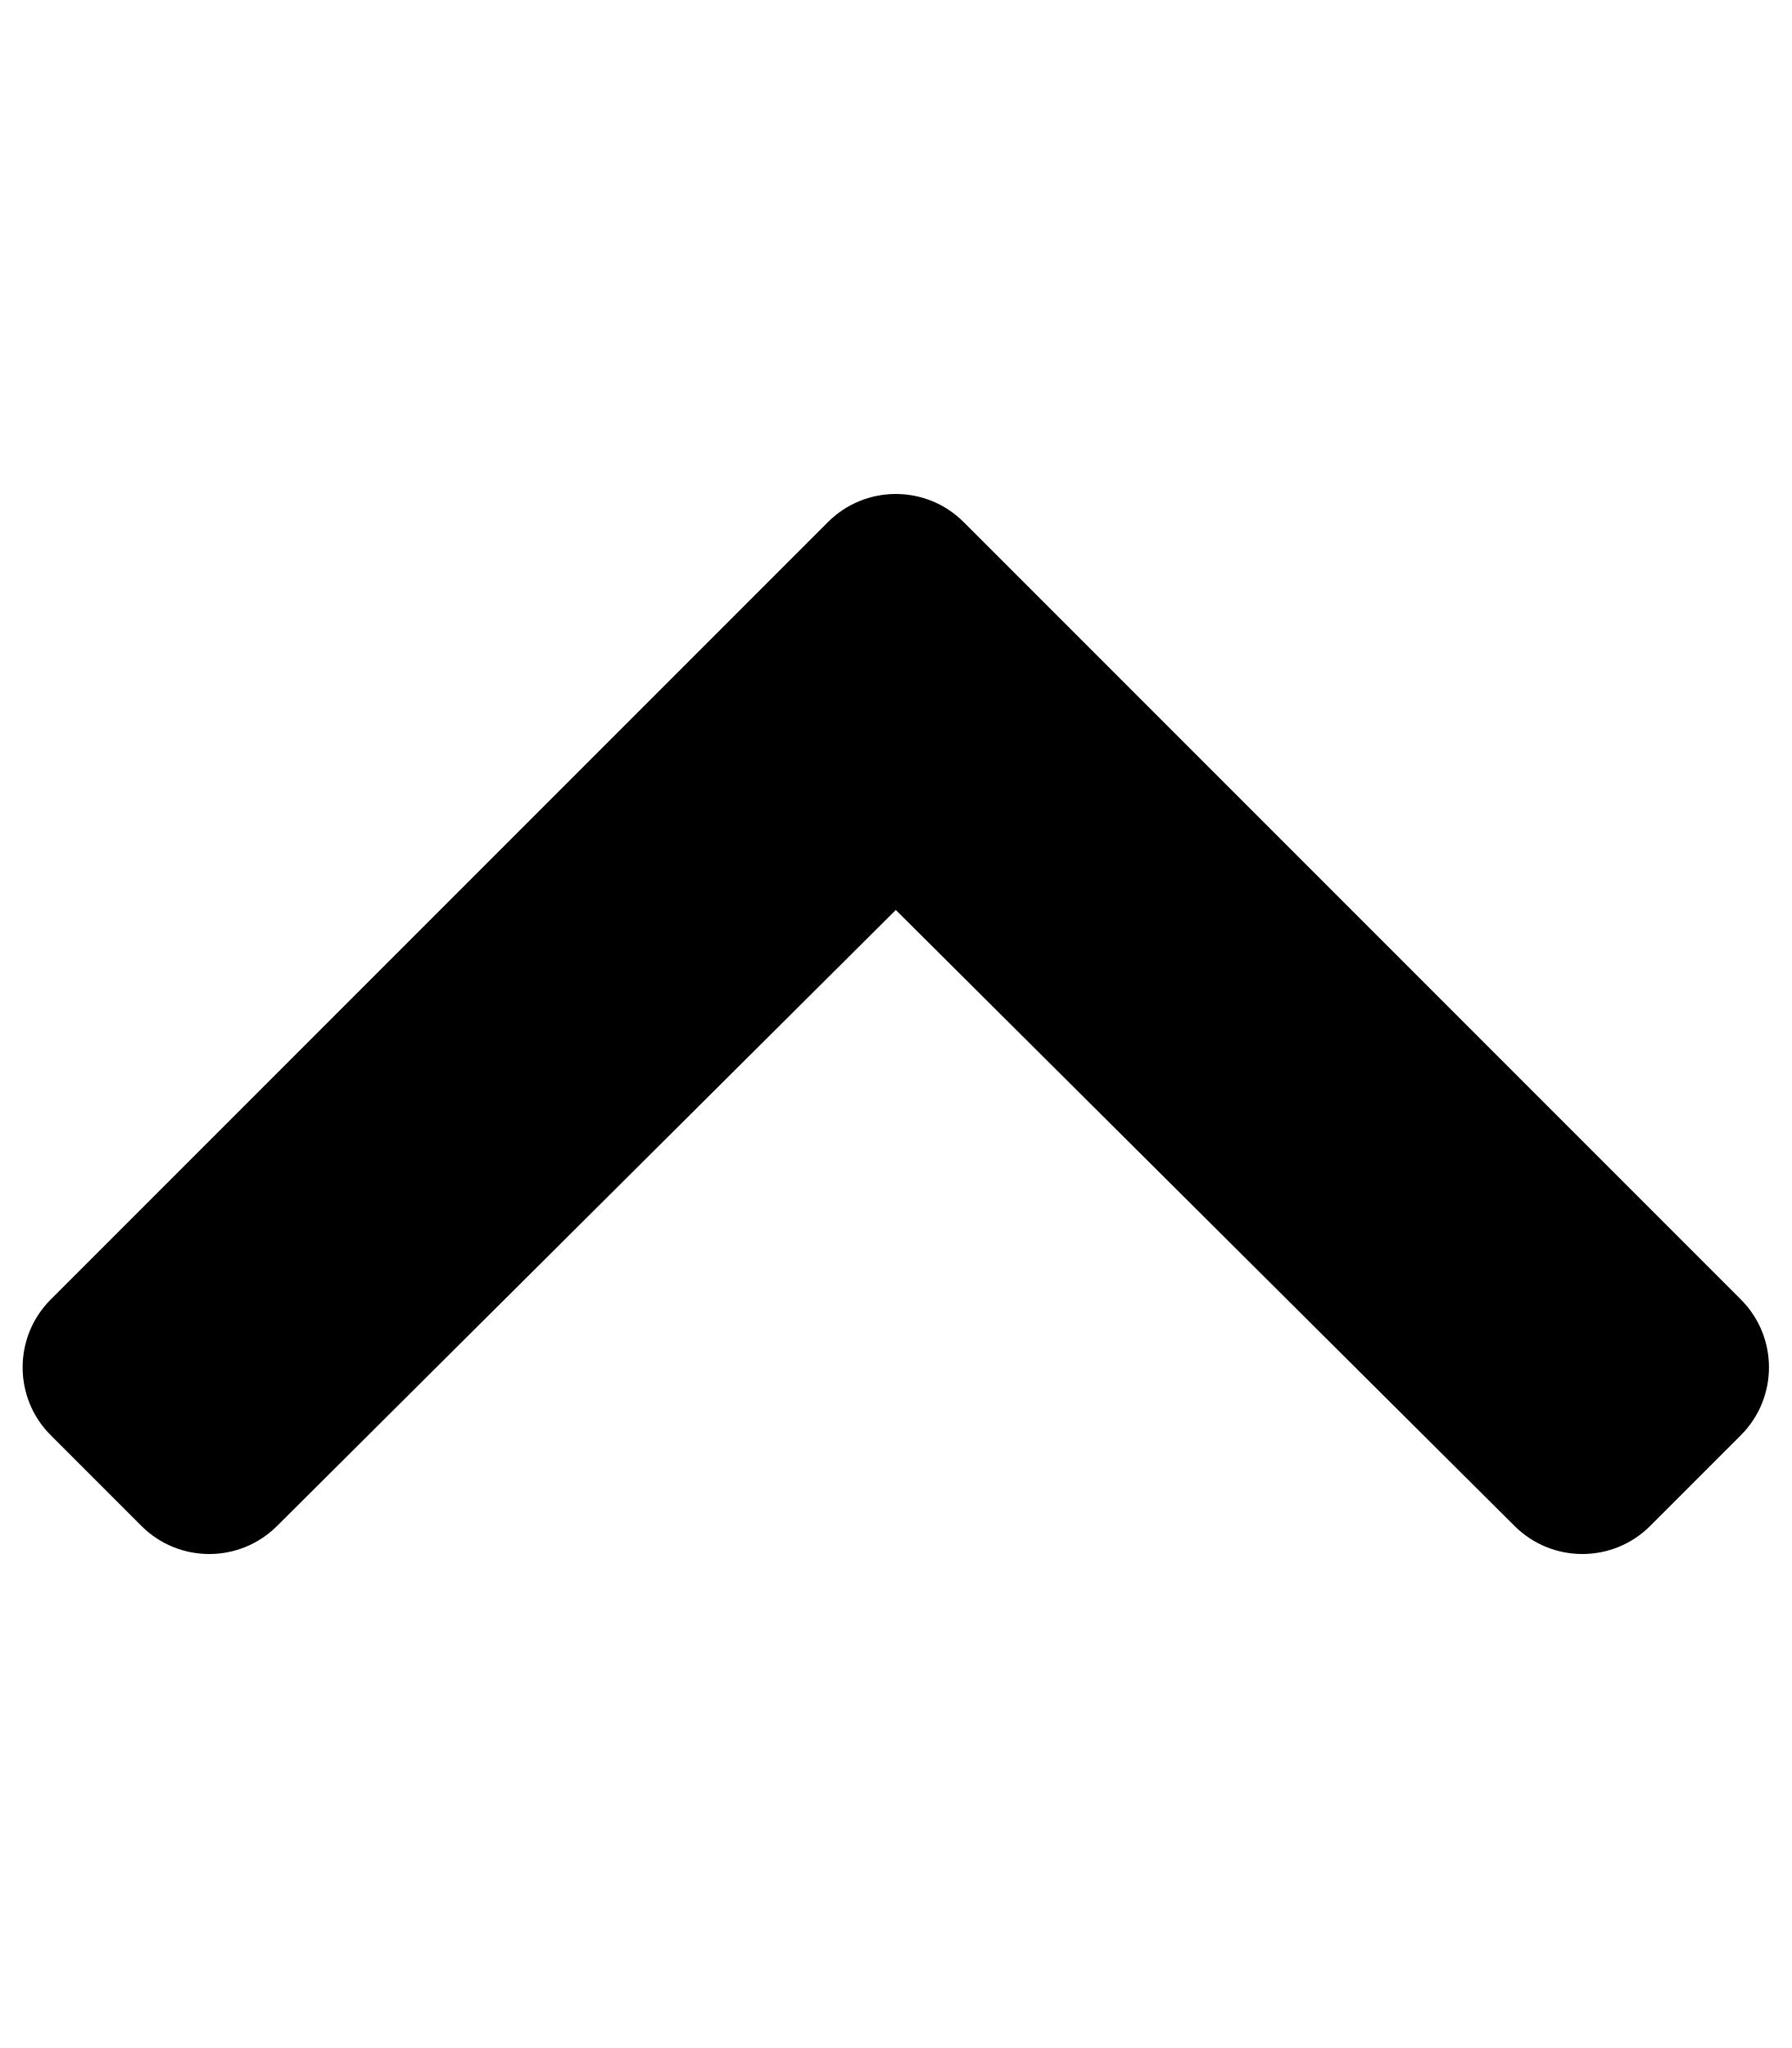
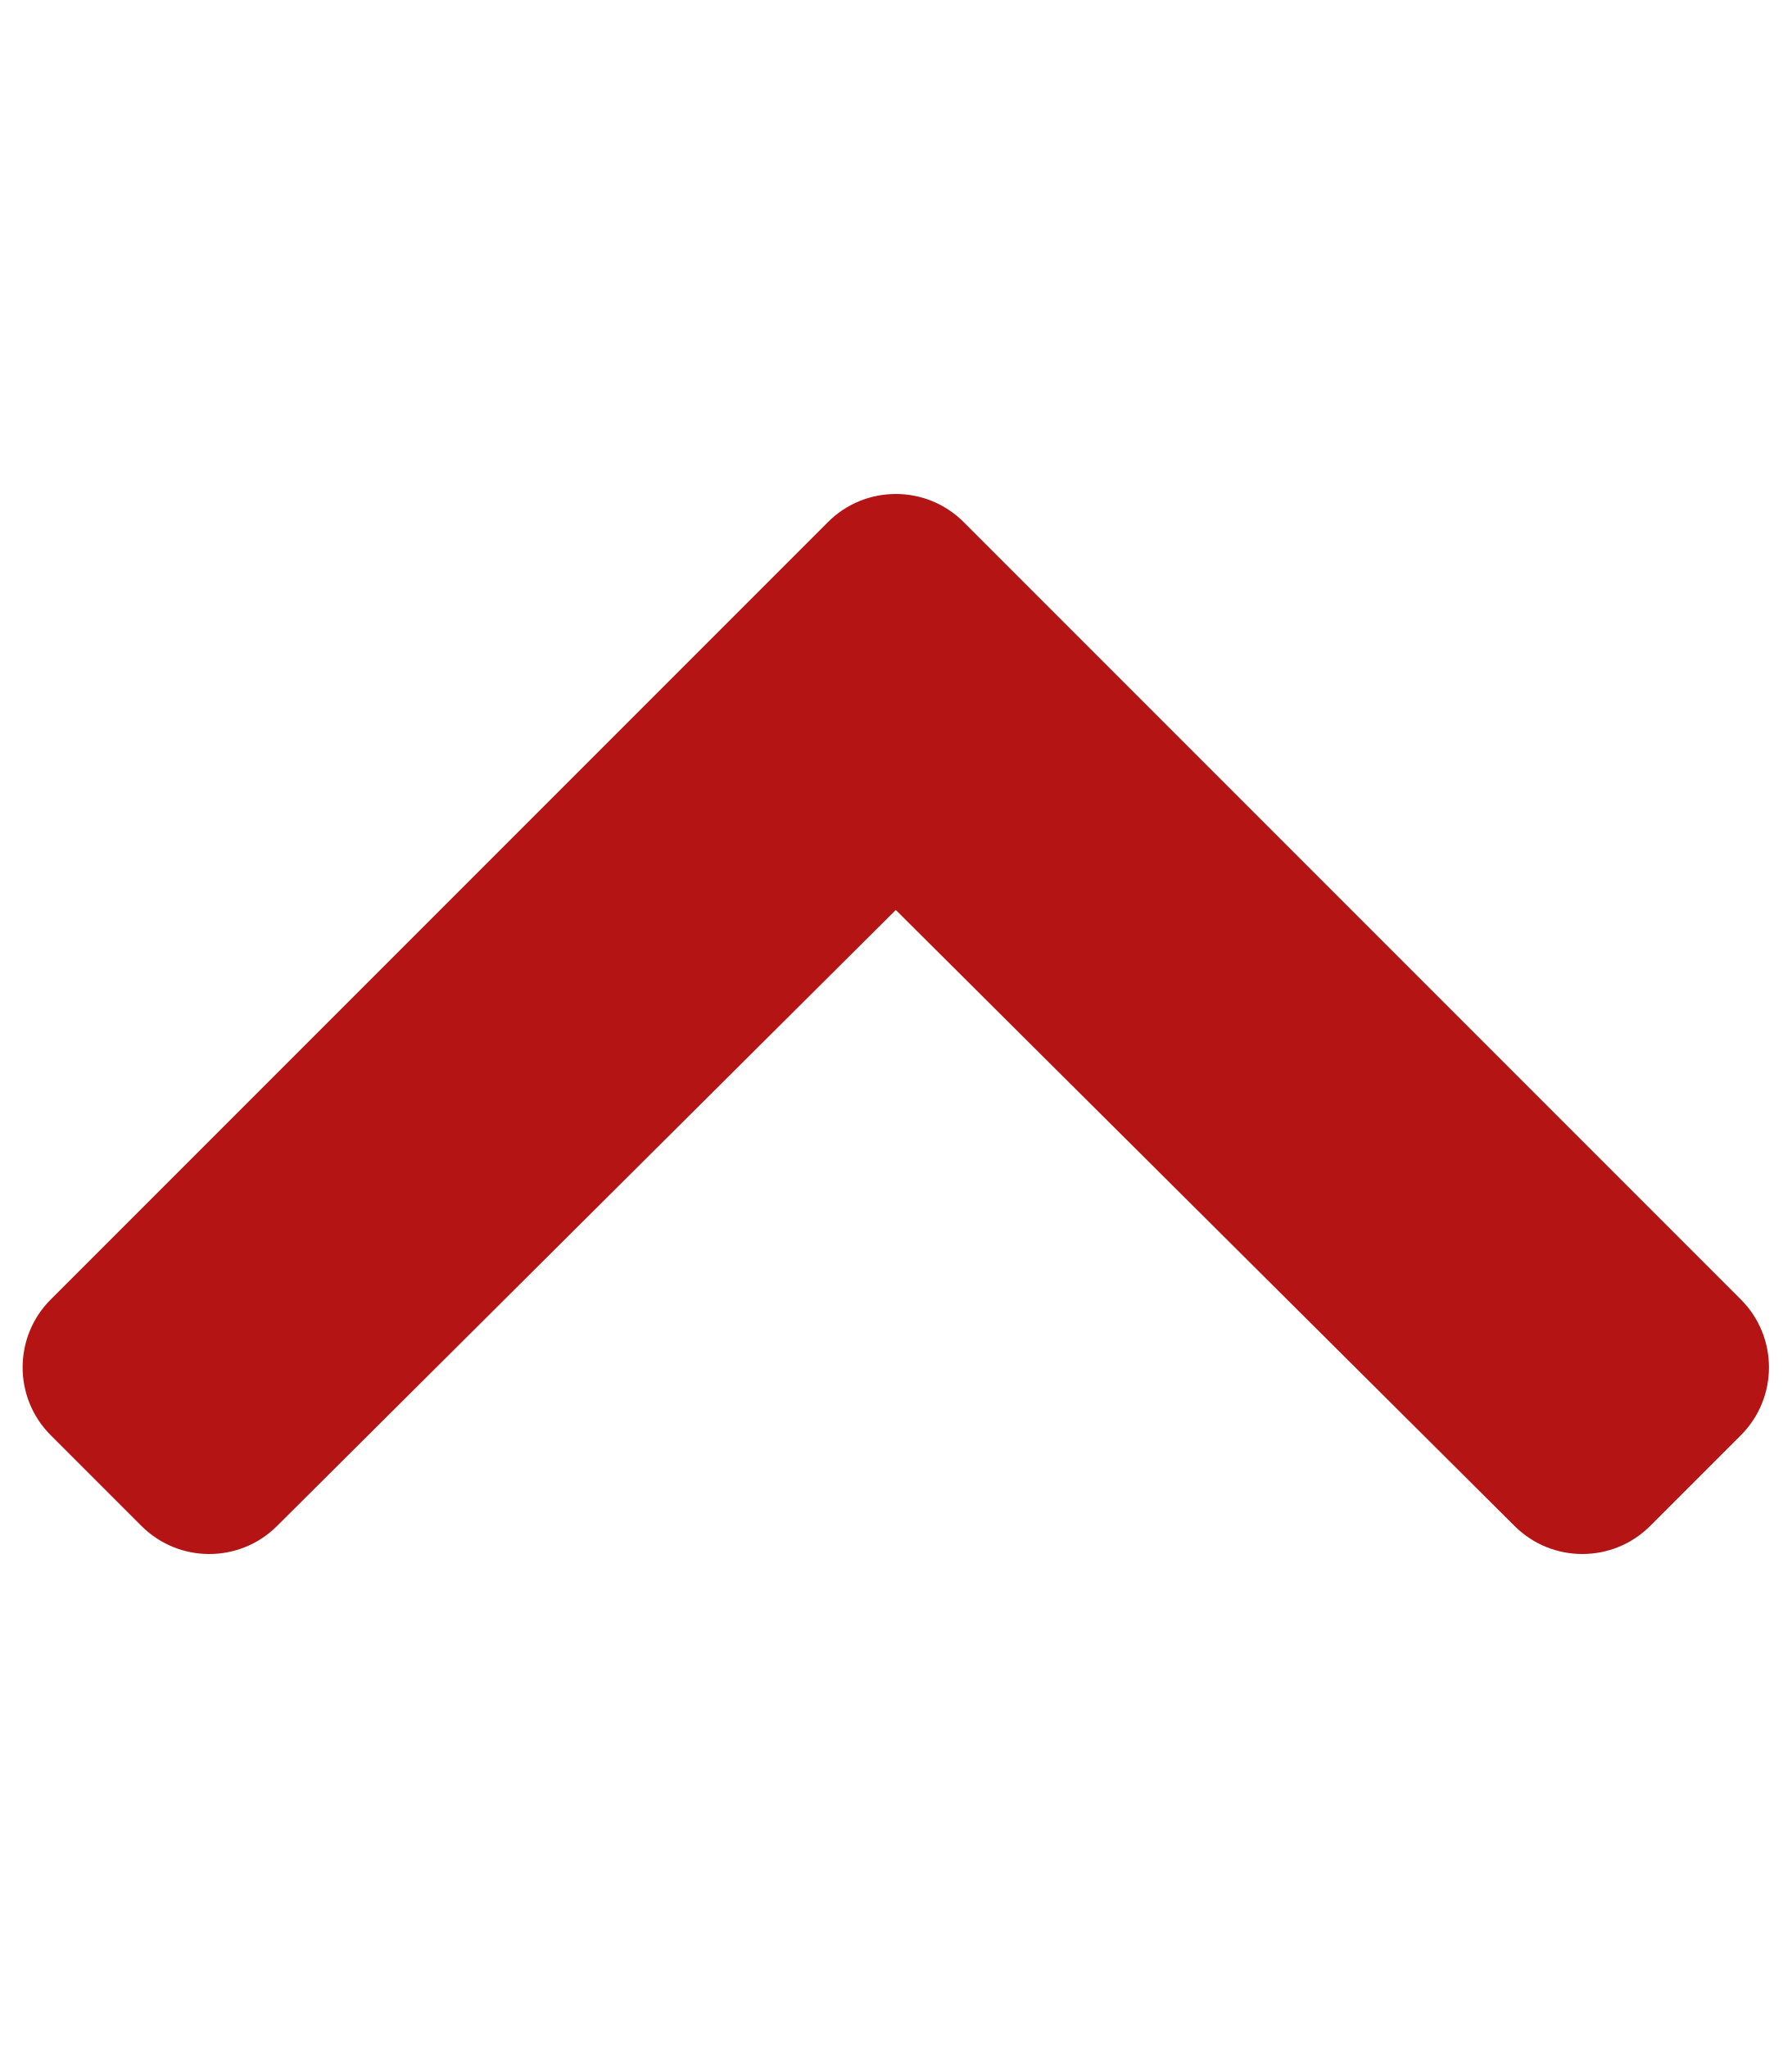
<svg xmlns="http://www.w3.org/2000/svg" aria-hidden="true" focusable="false" data-prefix="fas" data-icon="chevron-up" class="svg-inline--fa fa-chevron-up fa-w-14" role="img" viewBox="0 0 448 512">
-   <path fill="currentColor" d="M240.971 130.524l194.343 194.343c9.373 9.373 9.373 24.569 0 33.941l-22.667 22.667c-9.357 9.357-24.522 9.375-33.901.04L224 227.495 69.255 381.516c-9.379 9.335-24.544 9.317-33.901-.04l-22.667-22.667c-9.373-9.373-9.373-24.569 0-33.941L207.03 130.525c9.372-9.373 24.568-9.373 33.941-.001z" />
+   <path fill="#b51414" d="M240.971 130.524l194.343 194.343c9.373 9.373 9.373 24.569 0 33.941l-22.667 22.667c-9.357 9.357-24.522 9.375-33.901.04L224 227.495 69.255 381.516c-9.379 9.335-24.544 9.317-33.901-.04l-22.667-22.667c-9.373-9.373-9.373-24.569 0-33.941L207.03 130.525c9.372-9.373 24.568-9.373 33.941-.001z" />
</svg>
